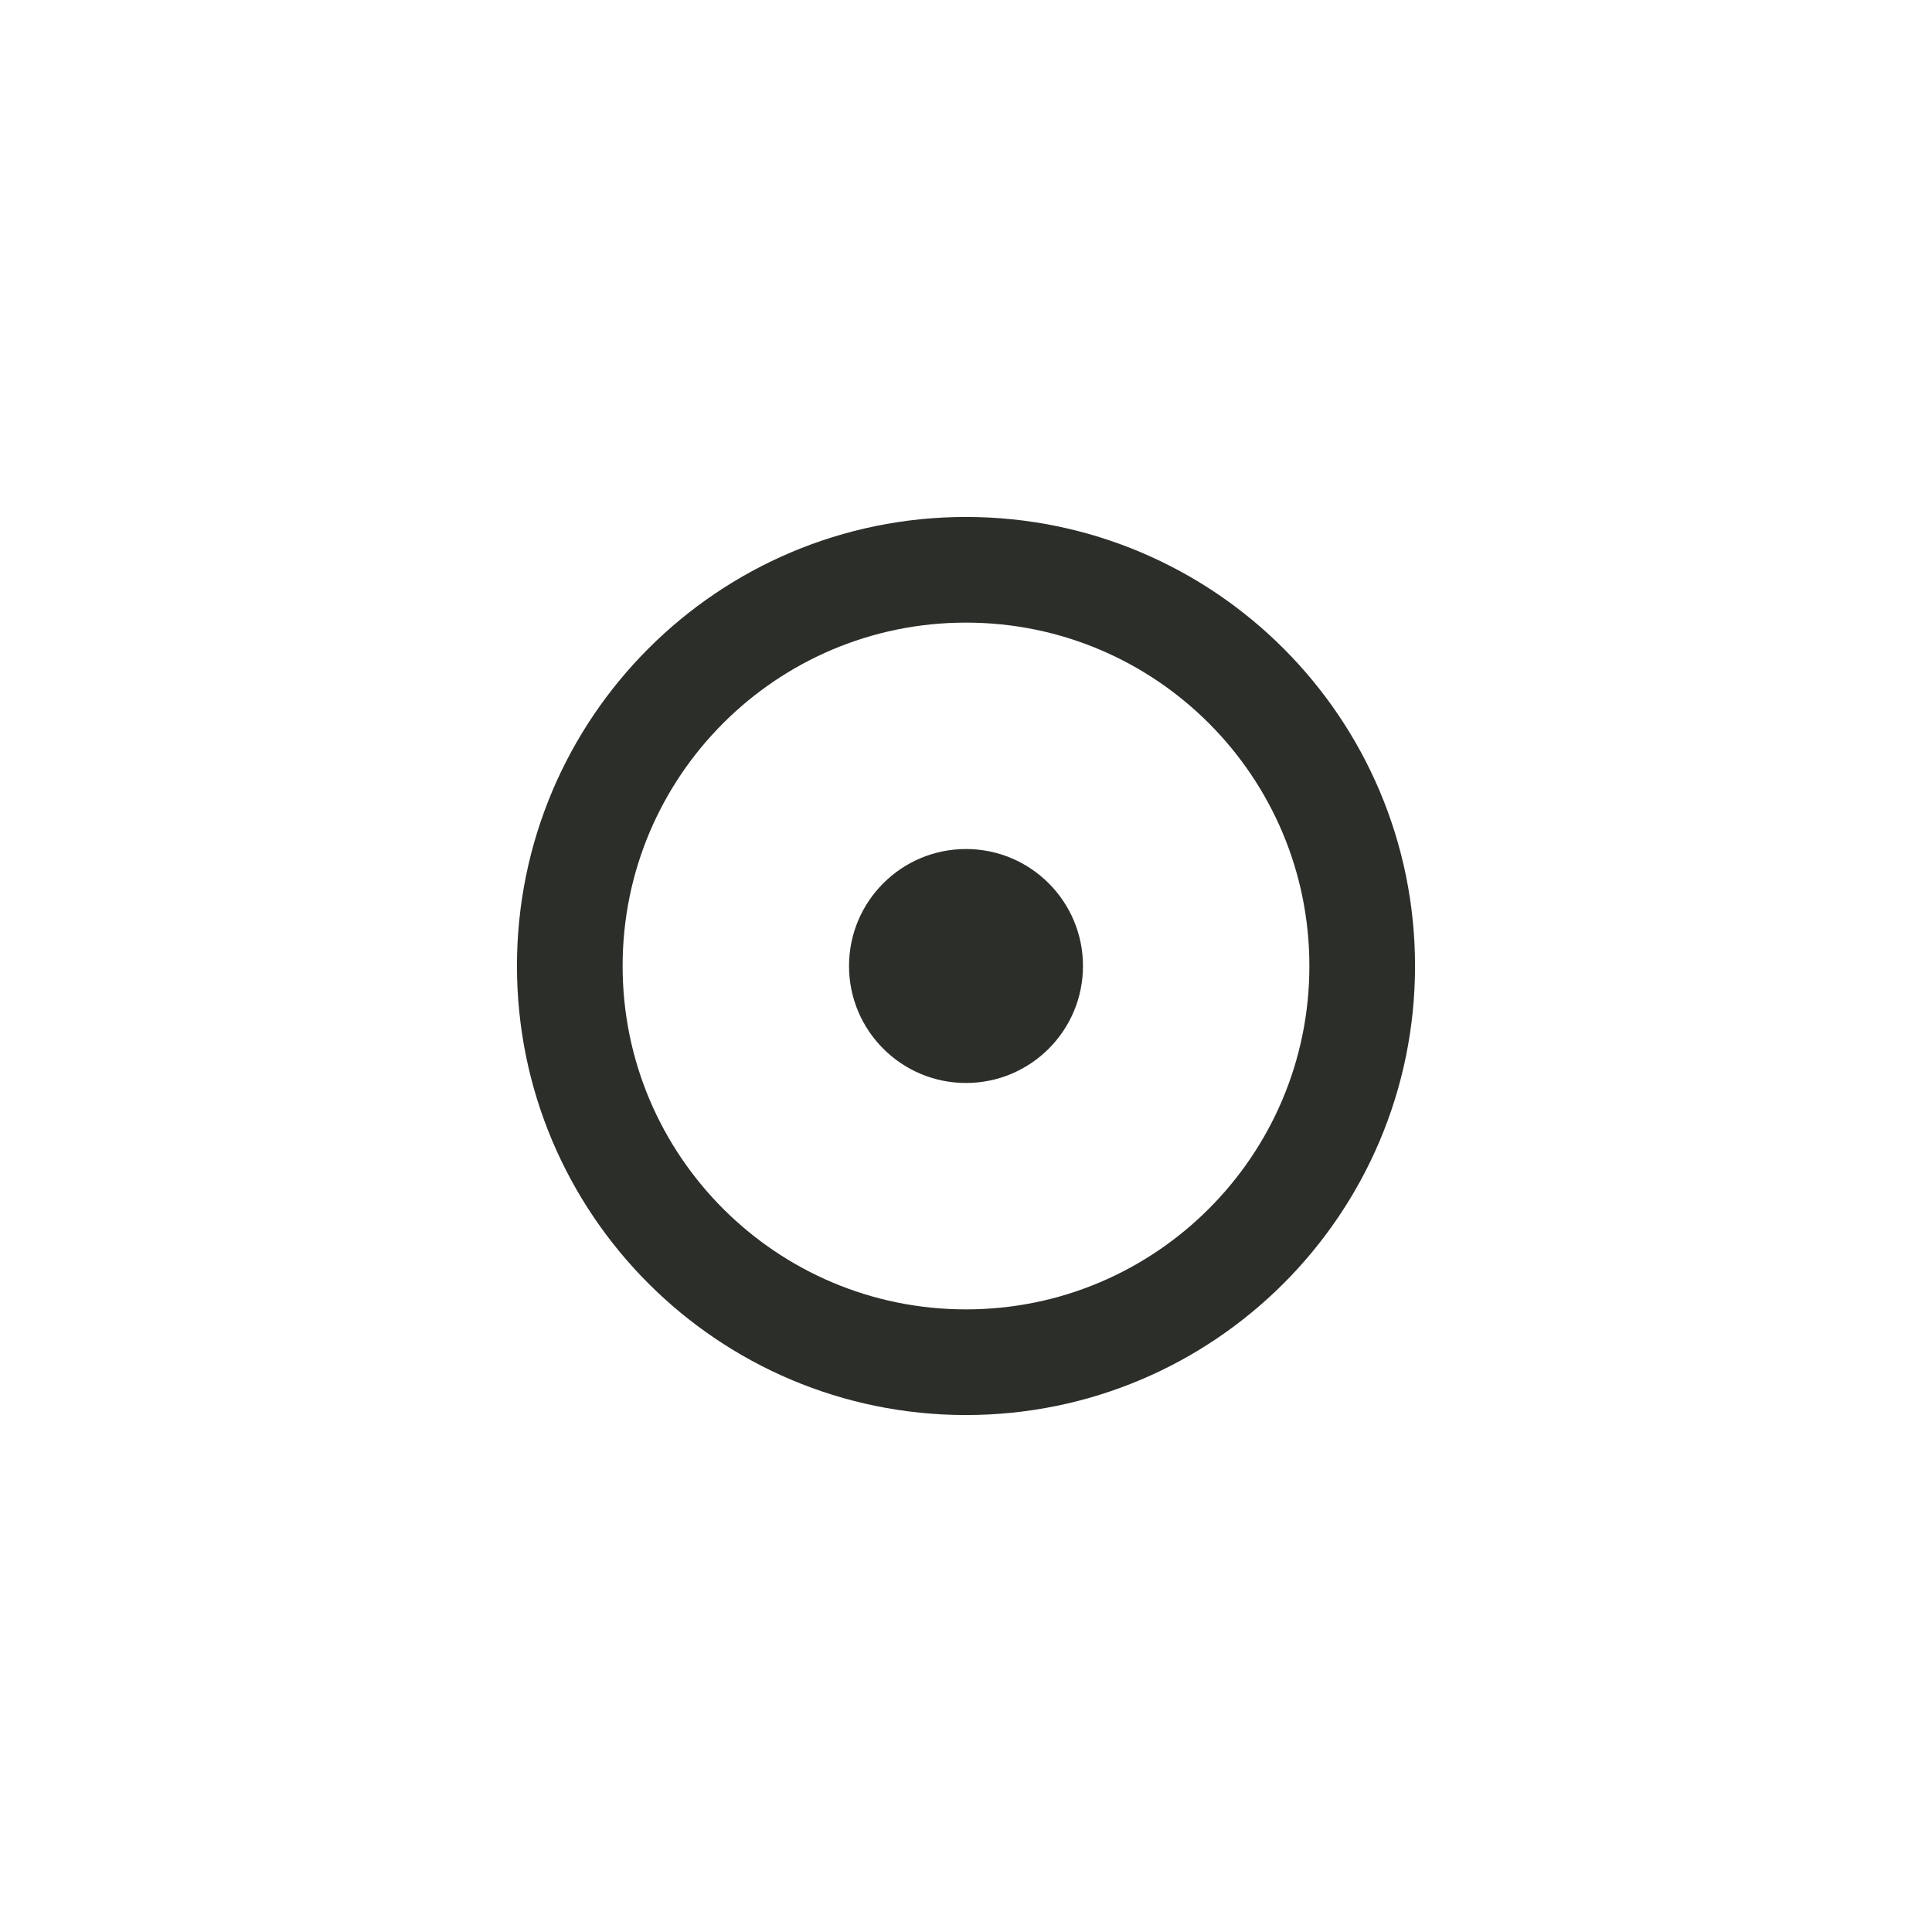
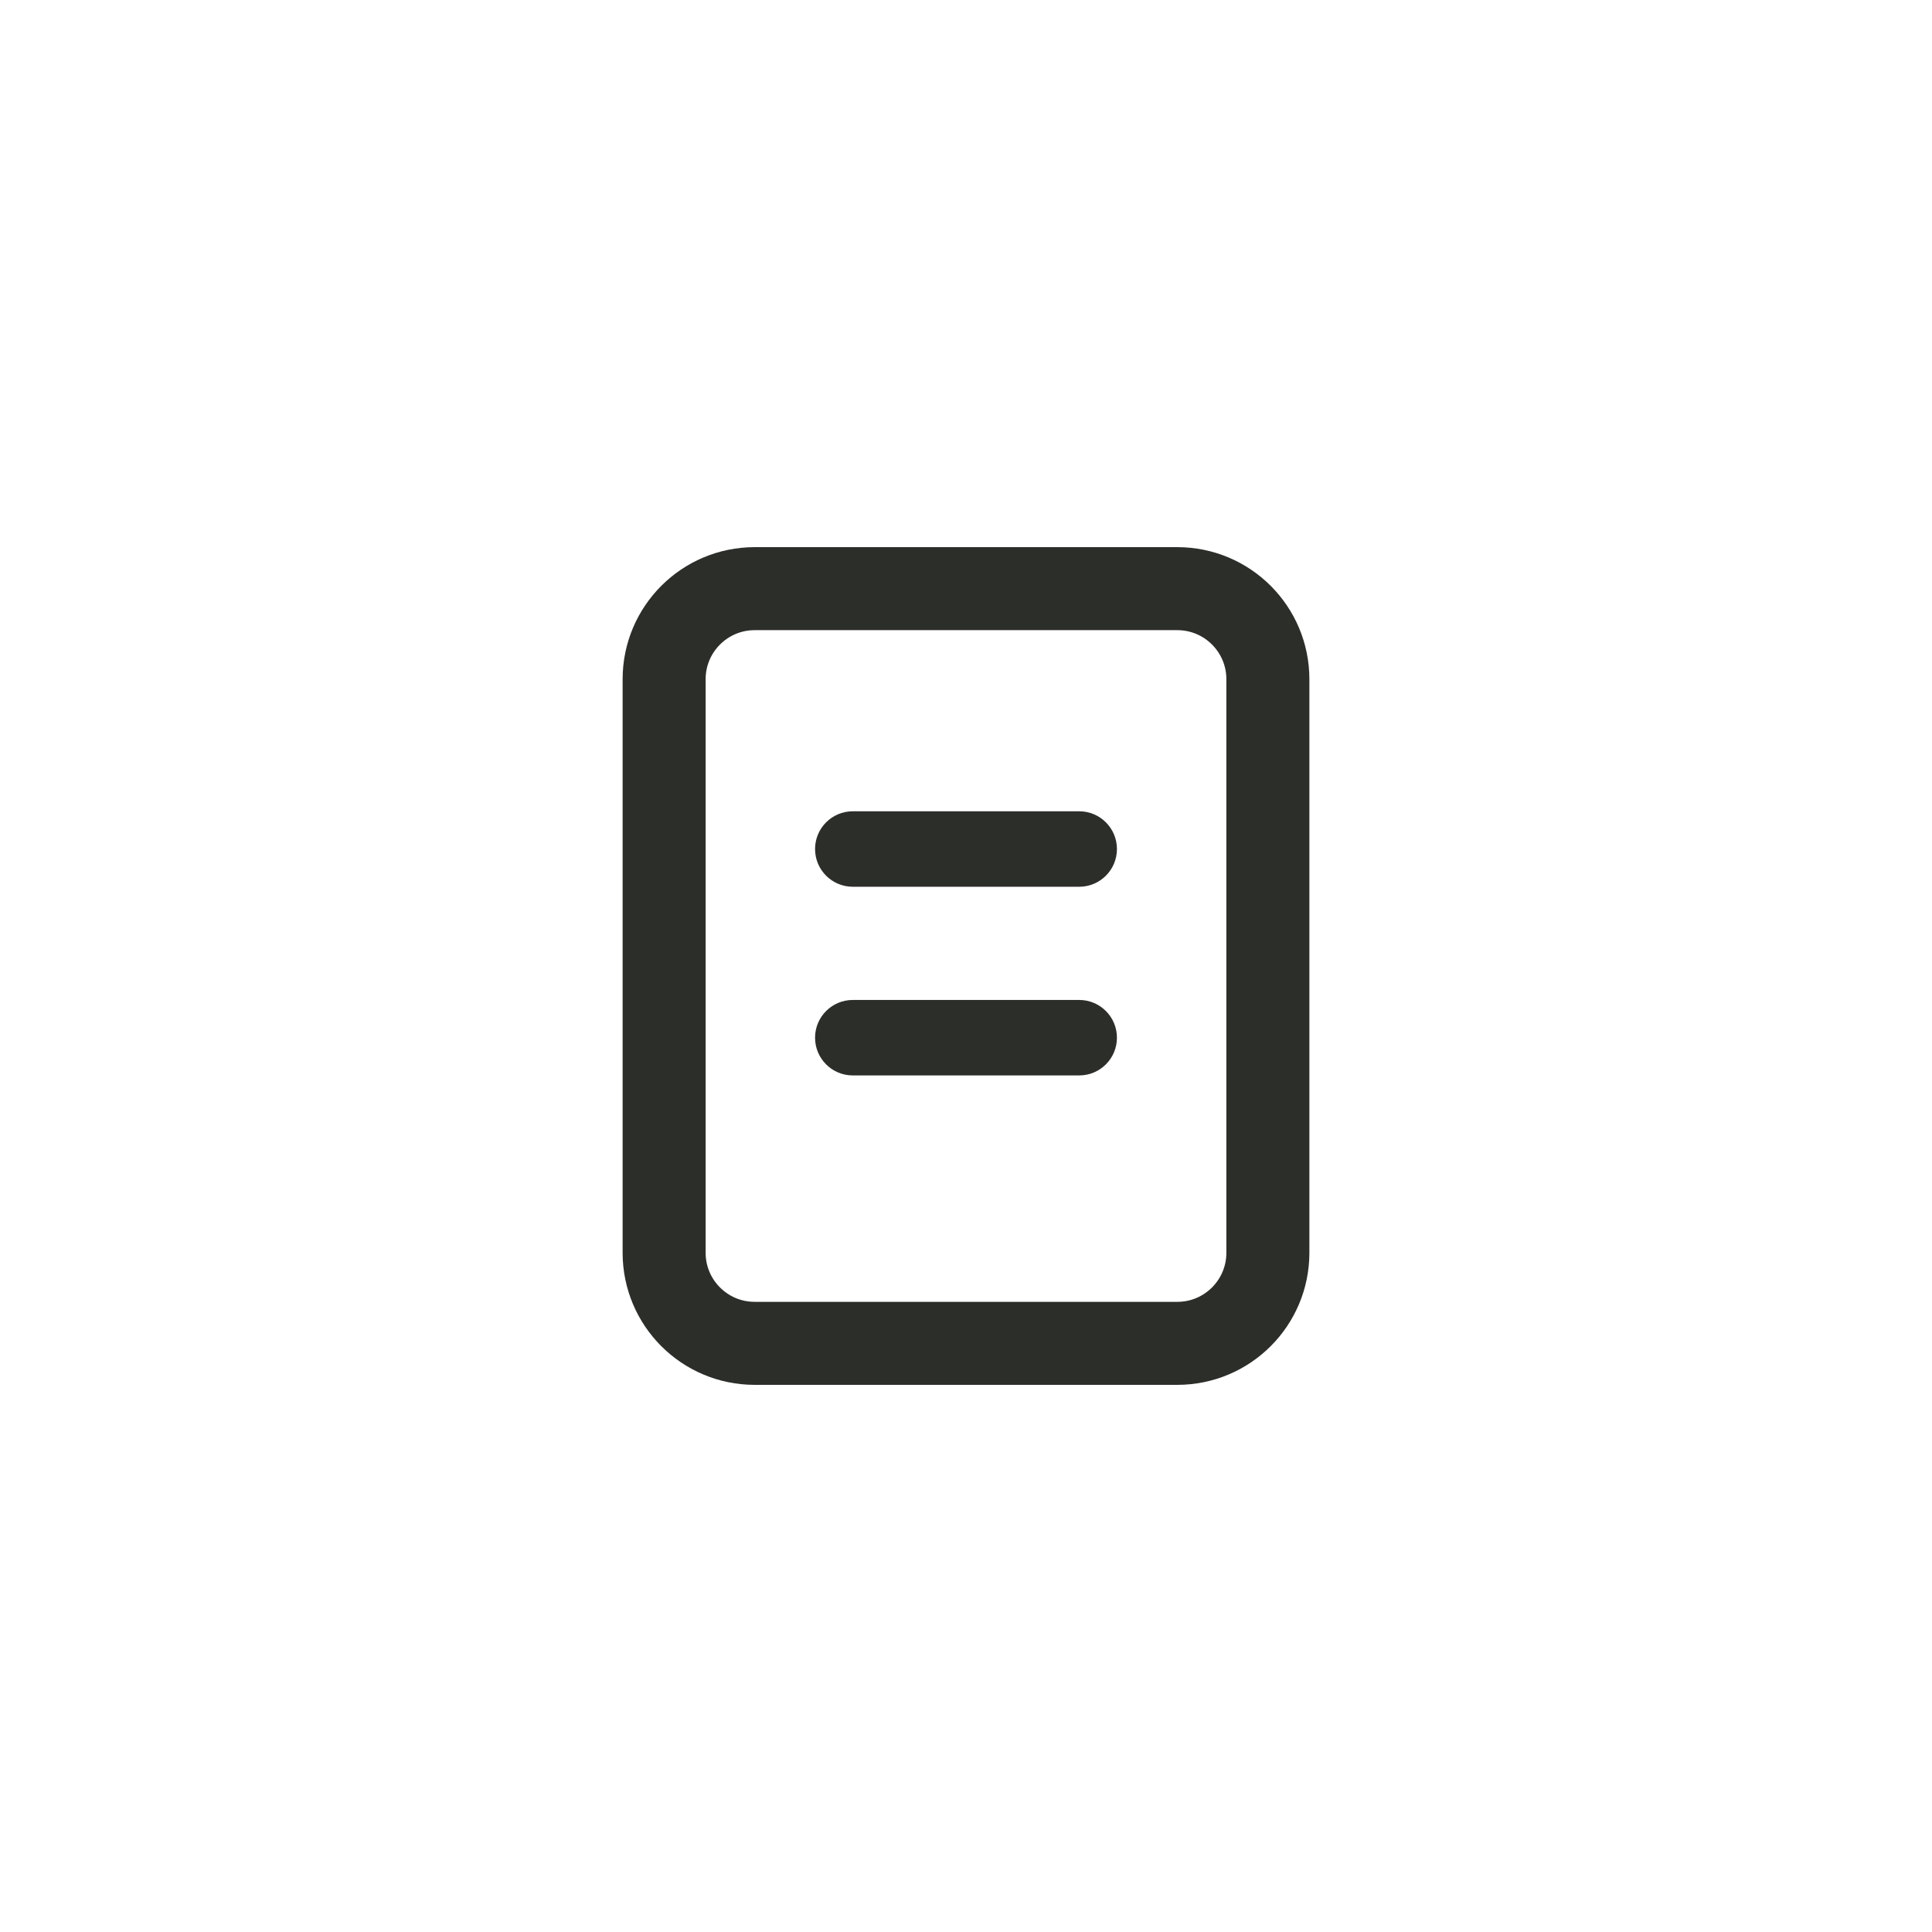
<svg xmlns="http://www.w3.org/2000/svg" width="1024" height="1024" viewBox="0 0 1024 1024">
-   <circle cx="512" cy="512" r="210" fill="none" stroke="#2C2E2A" stroke-width="56" />
-   <circle cx="512" cy="512" r="62" fill="#2C2E2A" />
+   <rect x="352" y="312" width="320" height="400" rx="48" fill="none" stroke="#2C2E2A" stroke-width="44" />
+   <rect x="432" y="430" width="160" height="40" rx="20" fill="#2C2E2A" />
+   <rect x="432" y="530" width="160" height="40" rx="20" fill="#2C2E2A" />
</svg>
